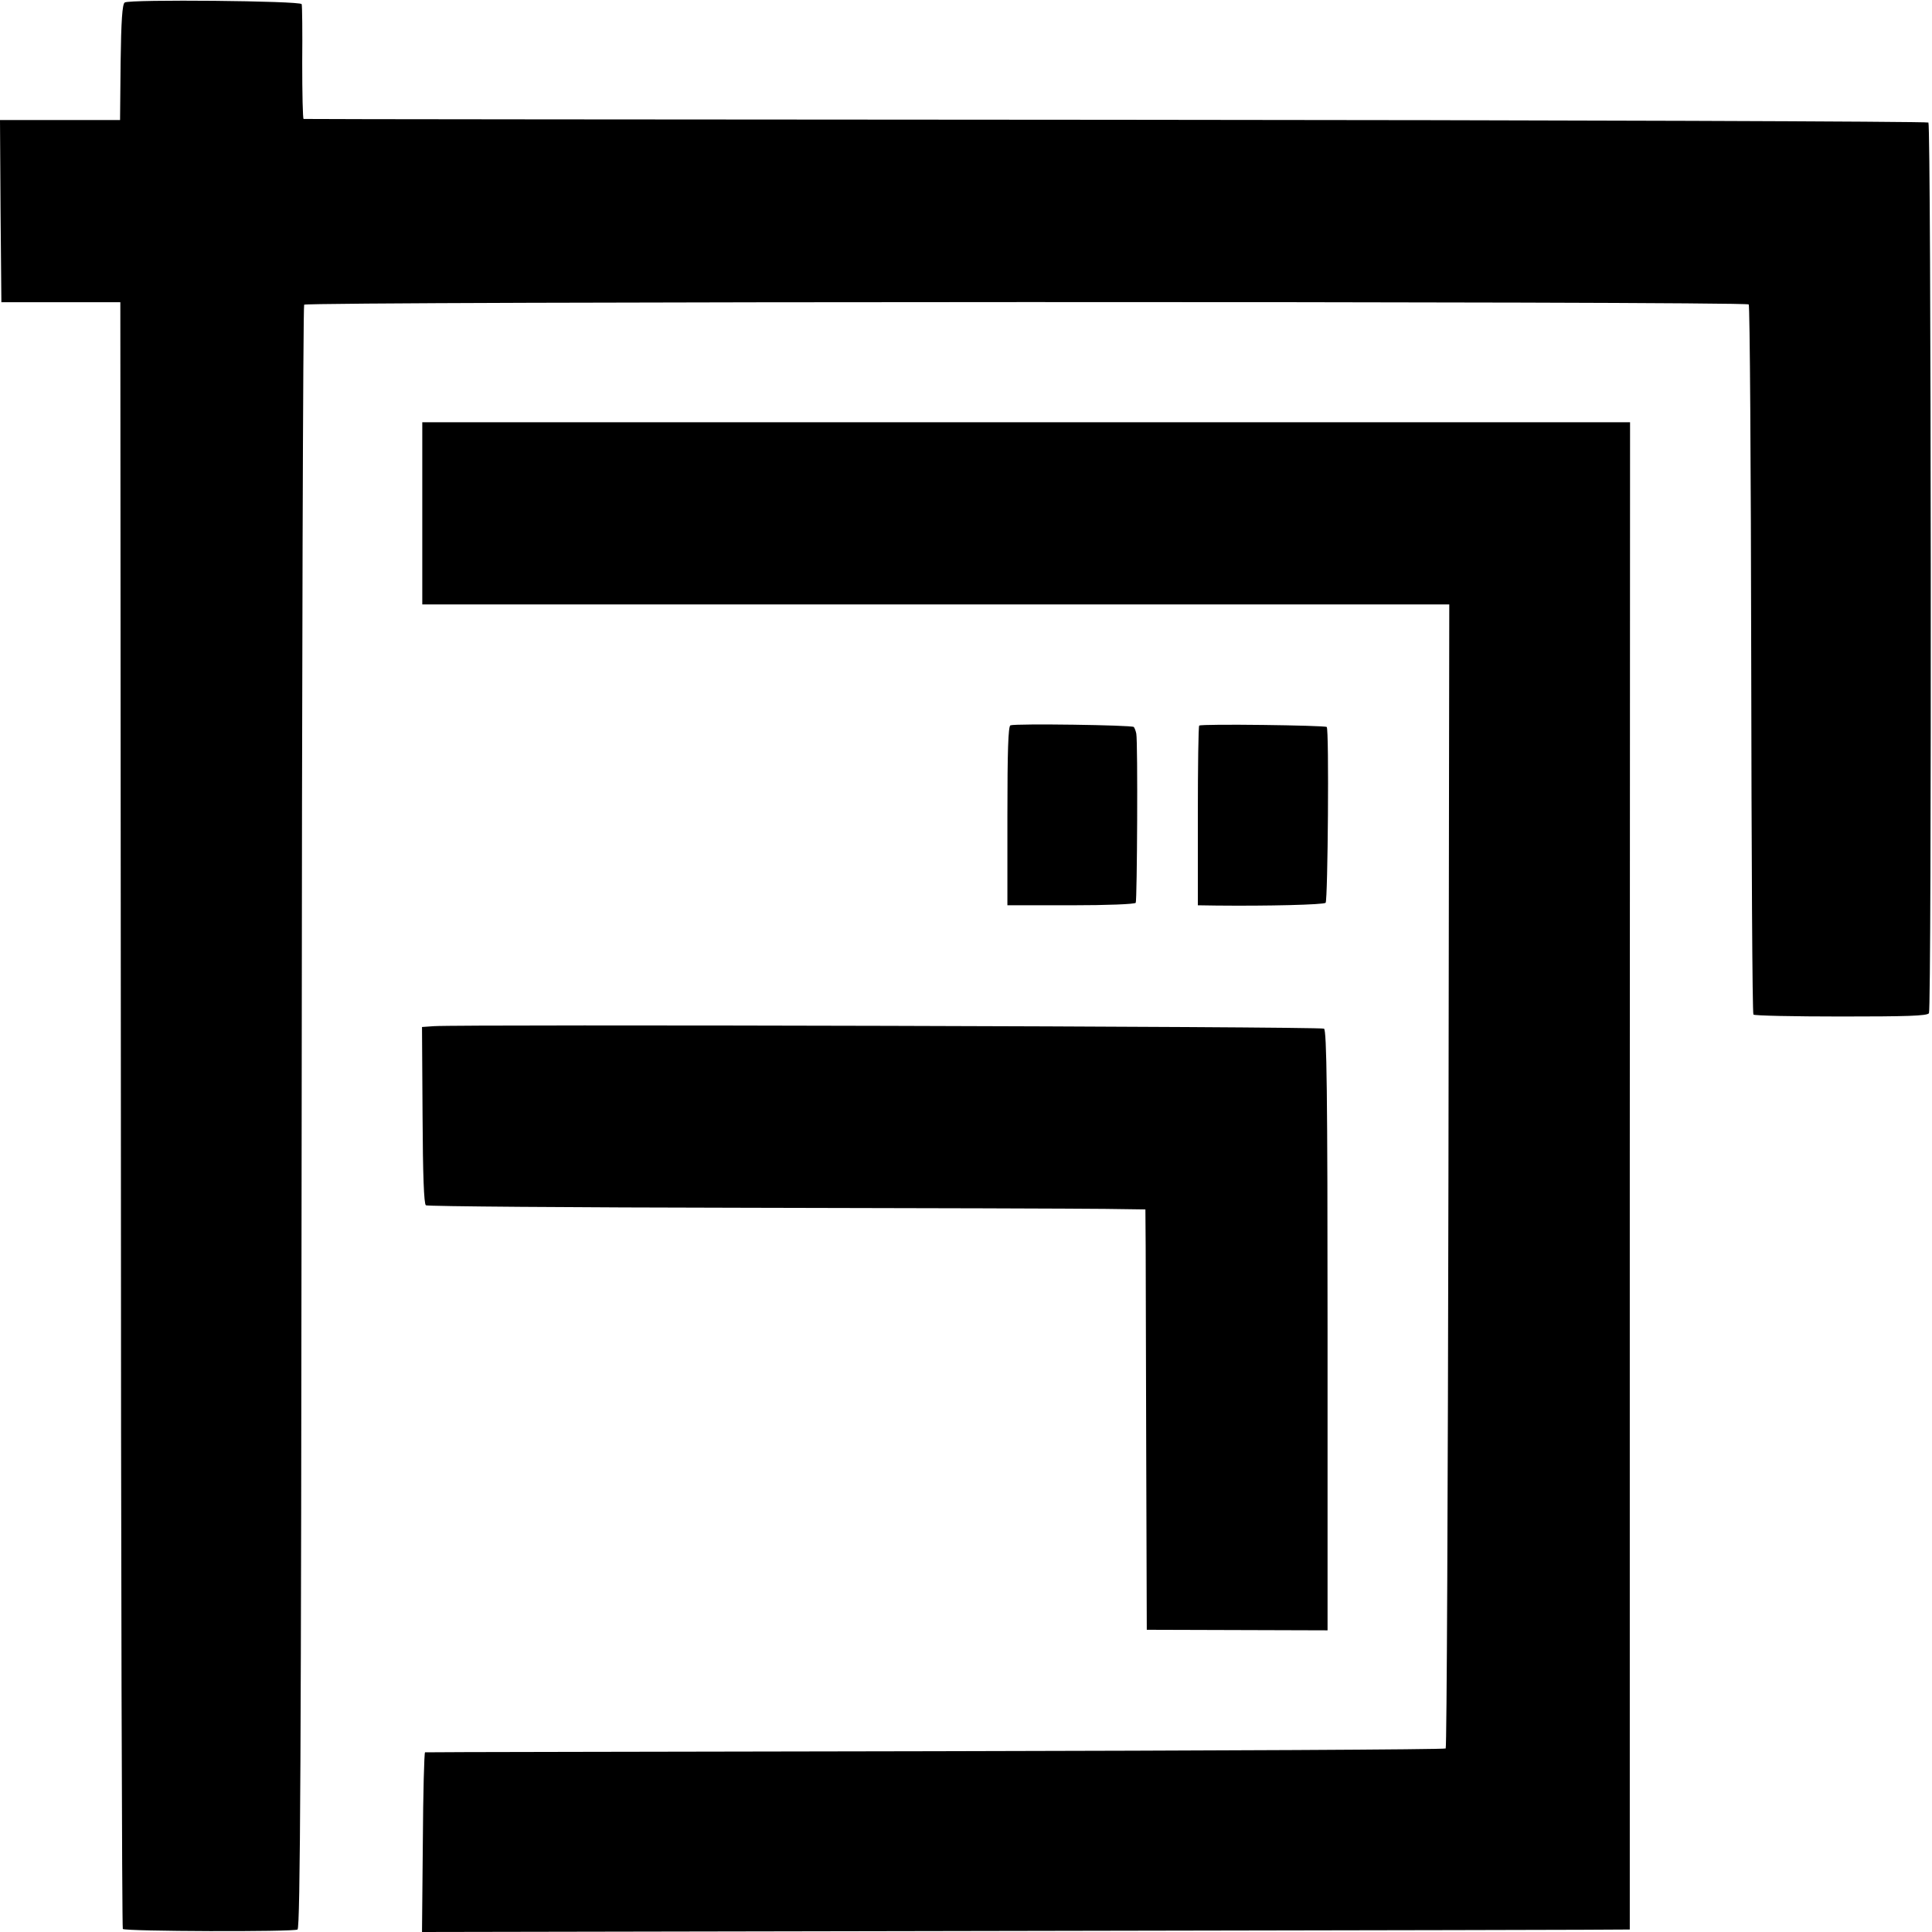
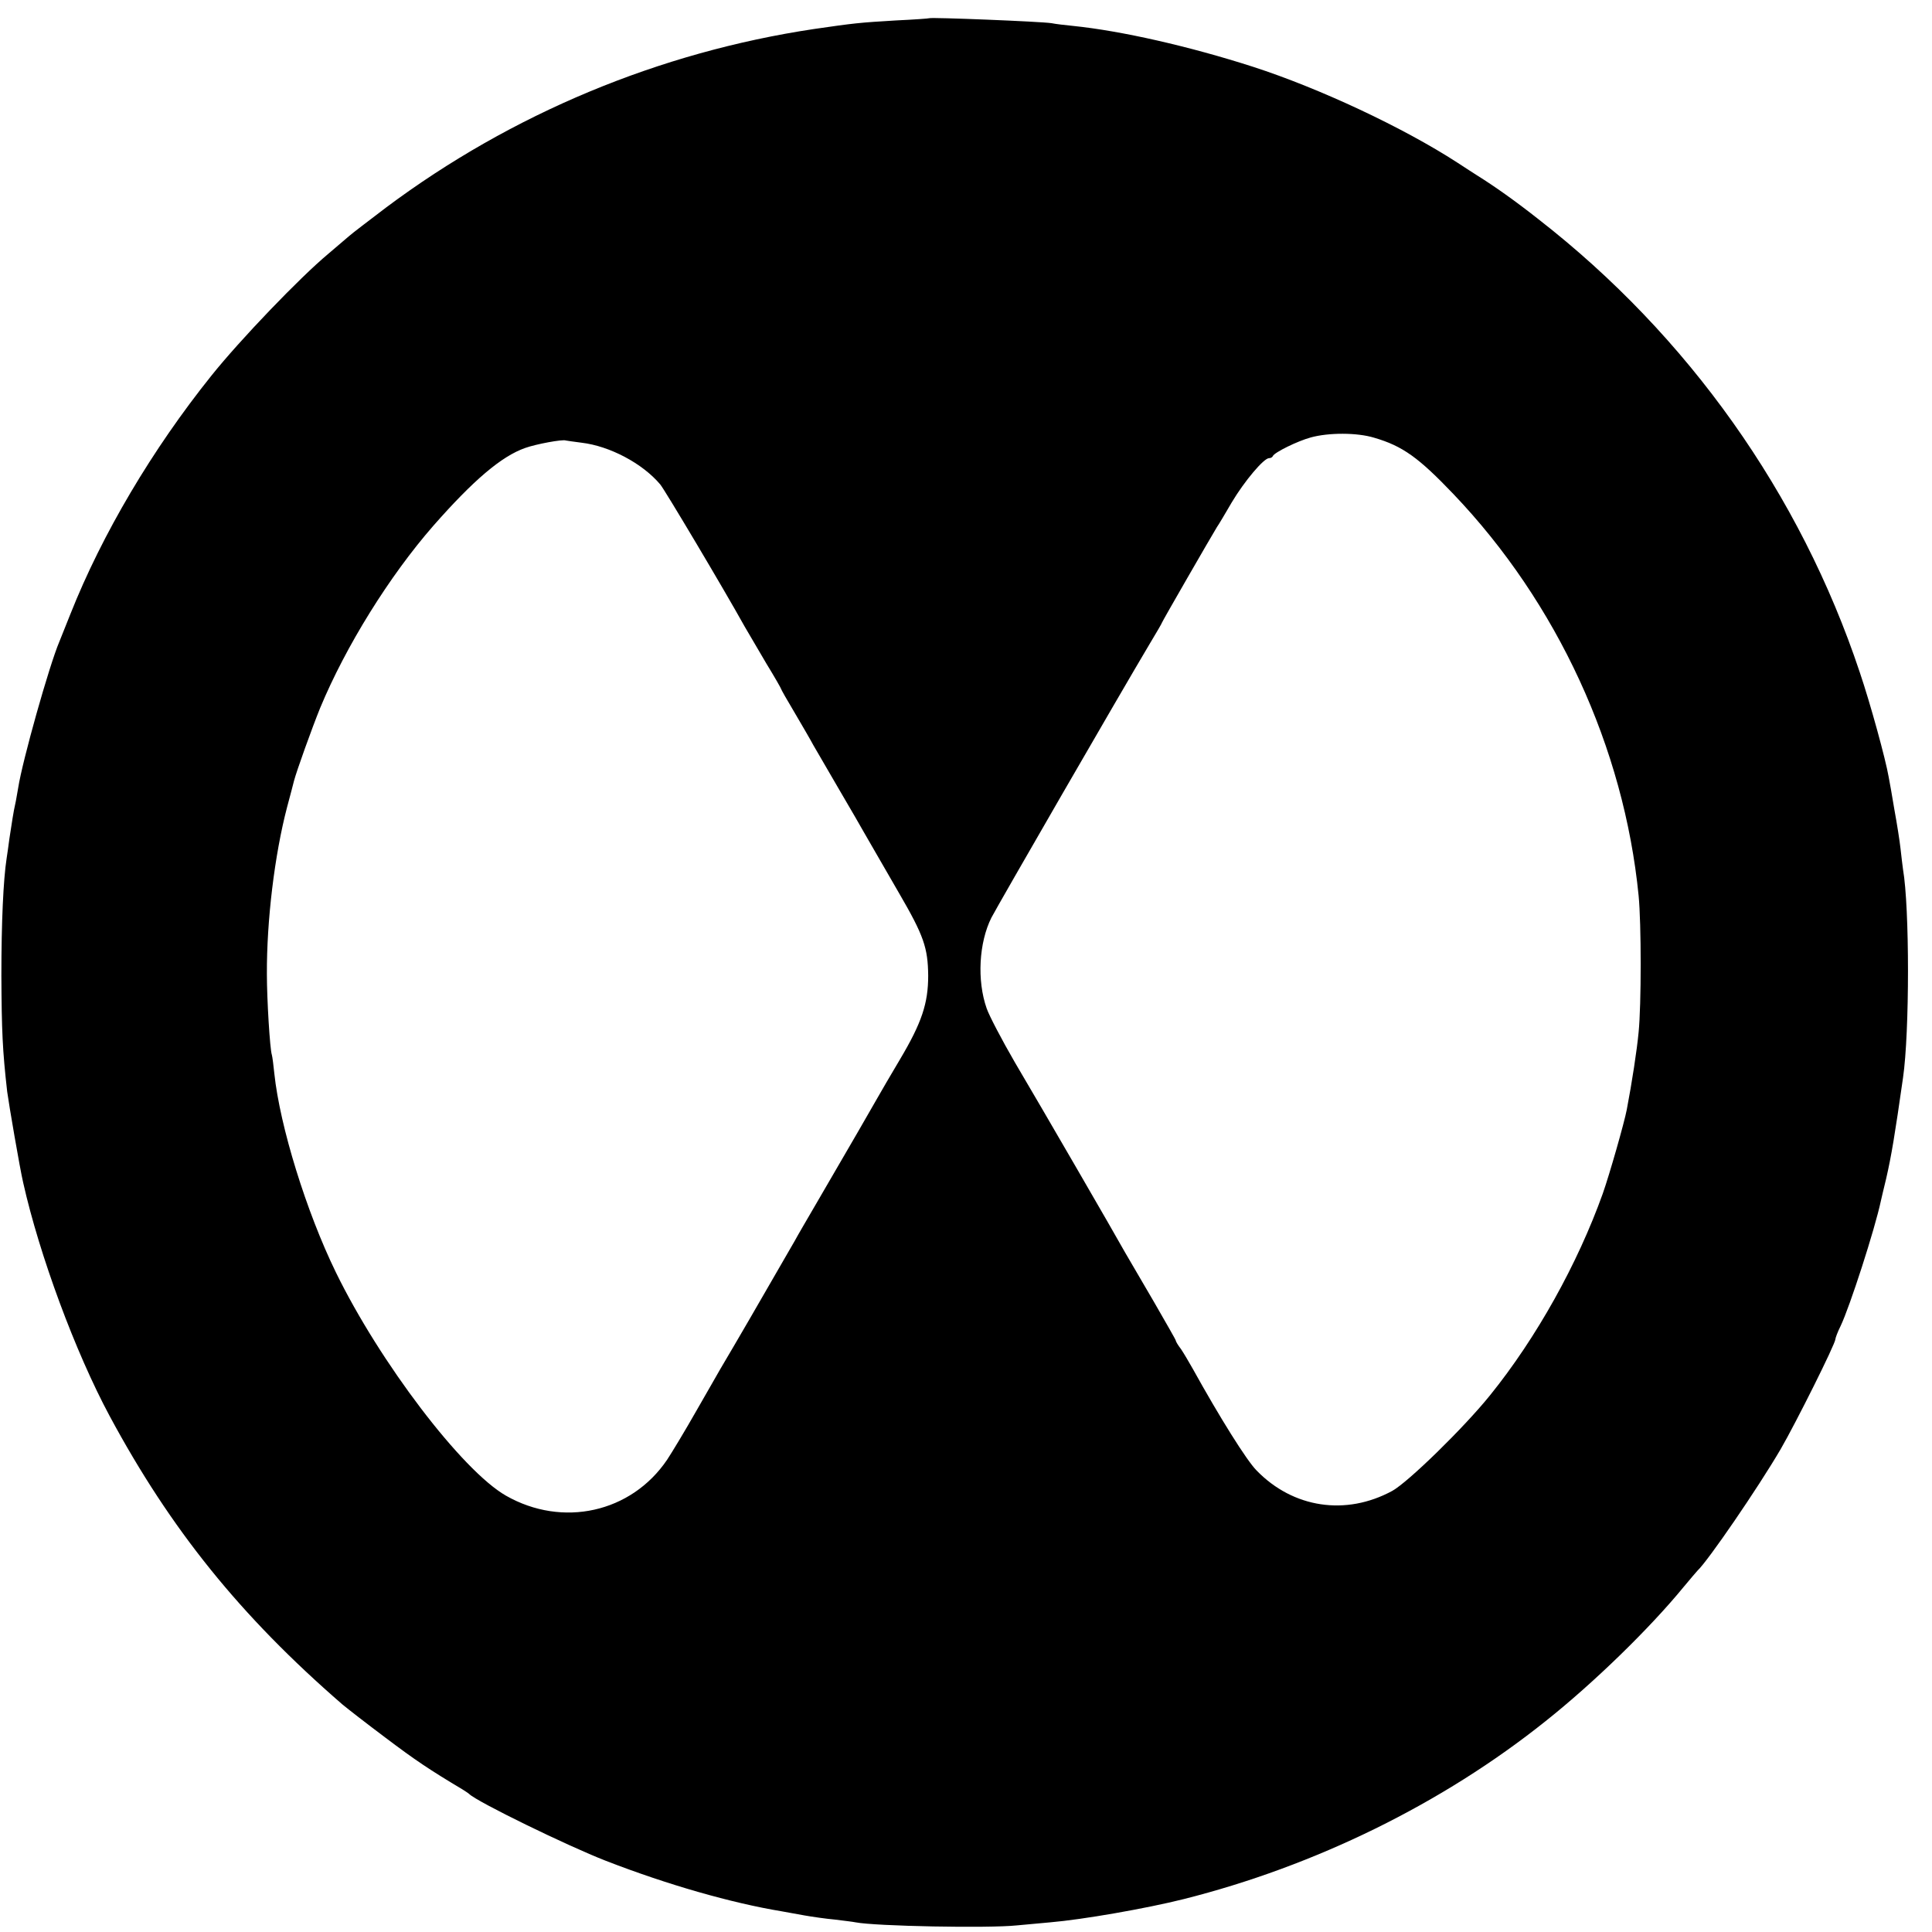
<svg xmlns="http://www.w3.org/2000/svg" version="1.0" width="700pt" height="700pt" viewBox="0 0 700 700" preserveAspectRatio="xMidYMid meet">
  <g transform="translate(0,700) scale(0.1,-0.1)" fill="#000000" stroke="none">
-     <path d="M452 6991 c-9 -5 -13 -68 -15 -217 l-2 -209 -218 0 -217 0 2 -330 3 -330 216 0 215 0 2 -2943 c0 -1619 4 -2947 7 -2951 9 -9 619 -11 633 -2 10 6 13 635 15 2942 1 1614 5 2939 9 2945 8 12 5222 13 5234 1 4 -4 8 -583 9 -1287 1 -704 4 -1283 8 -1286 3 -4 146 -7 317 -7 235 0 313 2 319 12 10 16 8 3217 -2 3227 -4 4 -1329 9 -2945 10 -1615 1 -2939 2 -2942 3 -3 0 -5 92 -5 204 1 111 0 207 -2 212 -4 12 -623 18 -641 6z" />
-     <path d="M1530 5140 l0 -330 1163 0 c639 0 1476 0 1860 0 l698 0 -3 -2069 c-2 -1138 -6 -2072 -10 -2076 -4 -4 -836 -8 -1850 -10 -1014 -2 -1845 -3 -1848 -4 -3 -1 -7 -147 -8 -326 l-3 -325 2188 4 c1203 2 2188 4 2188 5 0 0 0 1229 0 2731 l1 2730 -2188 0 -2188 0 0 -330z" />
-     <path d="M3661 4372 c-8 -3 -11 -93 -11 -328 l0 -324 229 0 c134 0 232 4 236 9 5 10 8 580 2 613 -2 10 -6 20 -9 24 -7 7 -427 13 -447 6z" />
-     <path d="M4345 4371 c-3 -2 -5 -150 -5 -328 l0 -323 68 -1 c185 -2 388 3 395 10 8 8 13 629 4 637 -6 6 -456 12 -462 5z" />
-     <path d="M1572 3282 l-43 -3 2 -320 c1 -217 5 -321 12 -326 6 -4 529 -8 1162 -9 632 -1 1216 -3 1298 -4 l147 -2 1 -136 c0 -76 1 -418 2 -762 l2 -625 328 -1 327 -1 0 1087 c0 858 -3 1089 -13 1093 -20 8 -3122 16 -3225 9z" />
+     <path d="M3367 6934 c-1 -1 -55 -5 -120 -8 -135 -8 -152 -10 -297 -31 -561 -84 -1096 -307 -1550 -646 -63 -48 -125 -95 -136 -105 -12 -10 -46 -39 -75 -64 -102 -85 -319 -311 -423 -441 -214 -267 -396 -574 -511 -864 -15 -38 -33 -83 -40 -100 -37 -87 -134 -432 -149 -529 -4 -21 -8 -48 -11 -60 -6 -26 -12 -66 -21 -125 -3 -25 -8 -57 -10 -71 -12 -78 -19 -231 -19 -425 1 -200 4 -270 21 -420 6 -45 46 -279 58 -330 59 -263 189 -614 313 -845 221 -411 474 -725 843 -1045 19 -16 90 -71 158 -122 106 -80 158 -115 277 -186 11 -7 22 -14 25 -17 28 -28 356 -188 495 -242 224 -87 456 -153 637 -183 18 -3 56 -10 83 -15 28 -5 77 -12 110 -15 32 -4 66 -8 75 -10 72 -14 482 -22 585 -11 22 2 76 7 120 11 118 10 347 50 483 84 477 120 938 346 1312 645 176 140 378 337 500 486 25 30 48 57 51 60 36 33 218 298 301 440 55 95 198 381 198 398 0 4 8 26 19 48 33 69 124 350 146 454 2 8 10 44 19 80 19 83 31 155 61 365 24 165 24 617 0 755 -2 14 -6 48 -9 75 -3 28 -13 91 -22 140 -8 50 -18 104 -21 120 -11 64 -66 265 -105 380 -215 645 -621 1218 -1163 1640 -86 68 -163 122 -224 160 -9 6 -41 26 -71 46 -196 127 -499 269 -740 347 -230 74 -476 130 -651 148 -30 3 -65 7 -79 10 -37 6 -437 22 -443 18z m1612 -1520 c103 -30 161 -72 287 -204 376 -394 618 -919 671 -1455 10 -101 10 -396 0 -495 -6 -64 -24 -182 -43 -281 -9 -47 -62 -233 -87 -304 -91 -254 -240 -522 -408 -730 -95 -118 -298 -316 -355 -347 -168 -91 -359 -62 -491 74 -36 36 -134 193 -231 368 -14 25 -33 57 -43 72 -11 14 -19 28 -19 31 0 3 -36 65 -79 140 -43 74 -90 154 -104 178 -36 65 -300 521 -400 690 -47 81 -93 169 -102 195 -36 102 -28 239 17 329 25 48 465 810 574 993 24 40 44 74 44 76 0 3 177 310 199 346 6 8 30 49 54 90 46 77 116 160 135 160 6 0 12 3 14 8 6 13 89 54 137 67 65 18 168 18 230 -1z m-2872 -18 c102 -12 221 -75 285 -151 15 -17 231 -380 306 -515 14 -24 49 -84 78 -133 30 -49 54 -91 54 -93 0 -2 22 -41 49 -86 27 -46 58 -99 68 -118 11 -19 53 -91 93 -160 40 -68 81 -139 91 -157 21 -37 28 -48 127 -220 89 -153 104 -197 105 -298 0 -100 -23 -170 -102 -303 -32 -54 -69 -117 -83 -142 -24 -42 -87 -152 -223 -385 -32 -55 -66 -113 -75 -130 -137 -238 -209 -362 -270 -465 -5 -8 -43 -76 -86 -150 -42 -74 -91 -155 -107 -179 -130 -192 -379 -247 -584 -130 -159 91 -457 483 -616 809 -107 219 -203 530 -223 720 -3 30 -7 61 -9 68 -7 20 -18 200 -18 292 -1 195 28 433 73 605 12 44 23 87 25 95 9 35 65 191 95 265 93 224 251 478 410 660 145 165 247 252 333 282 39 14 136 32 147 27 3 -1 28 -4 57 -8z" />
  </g>
</svg>
